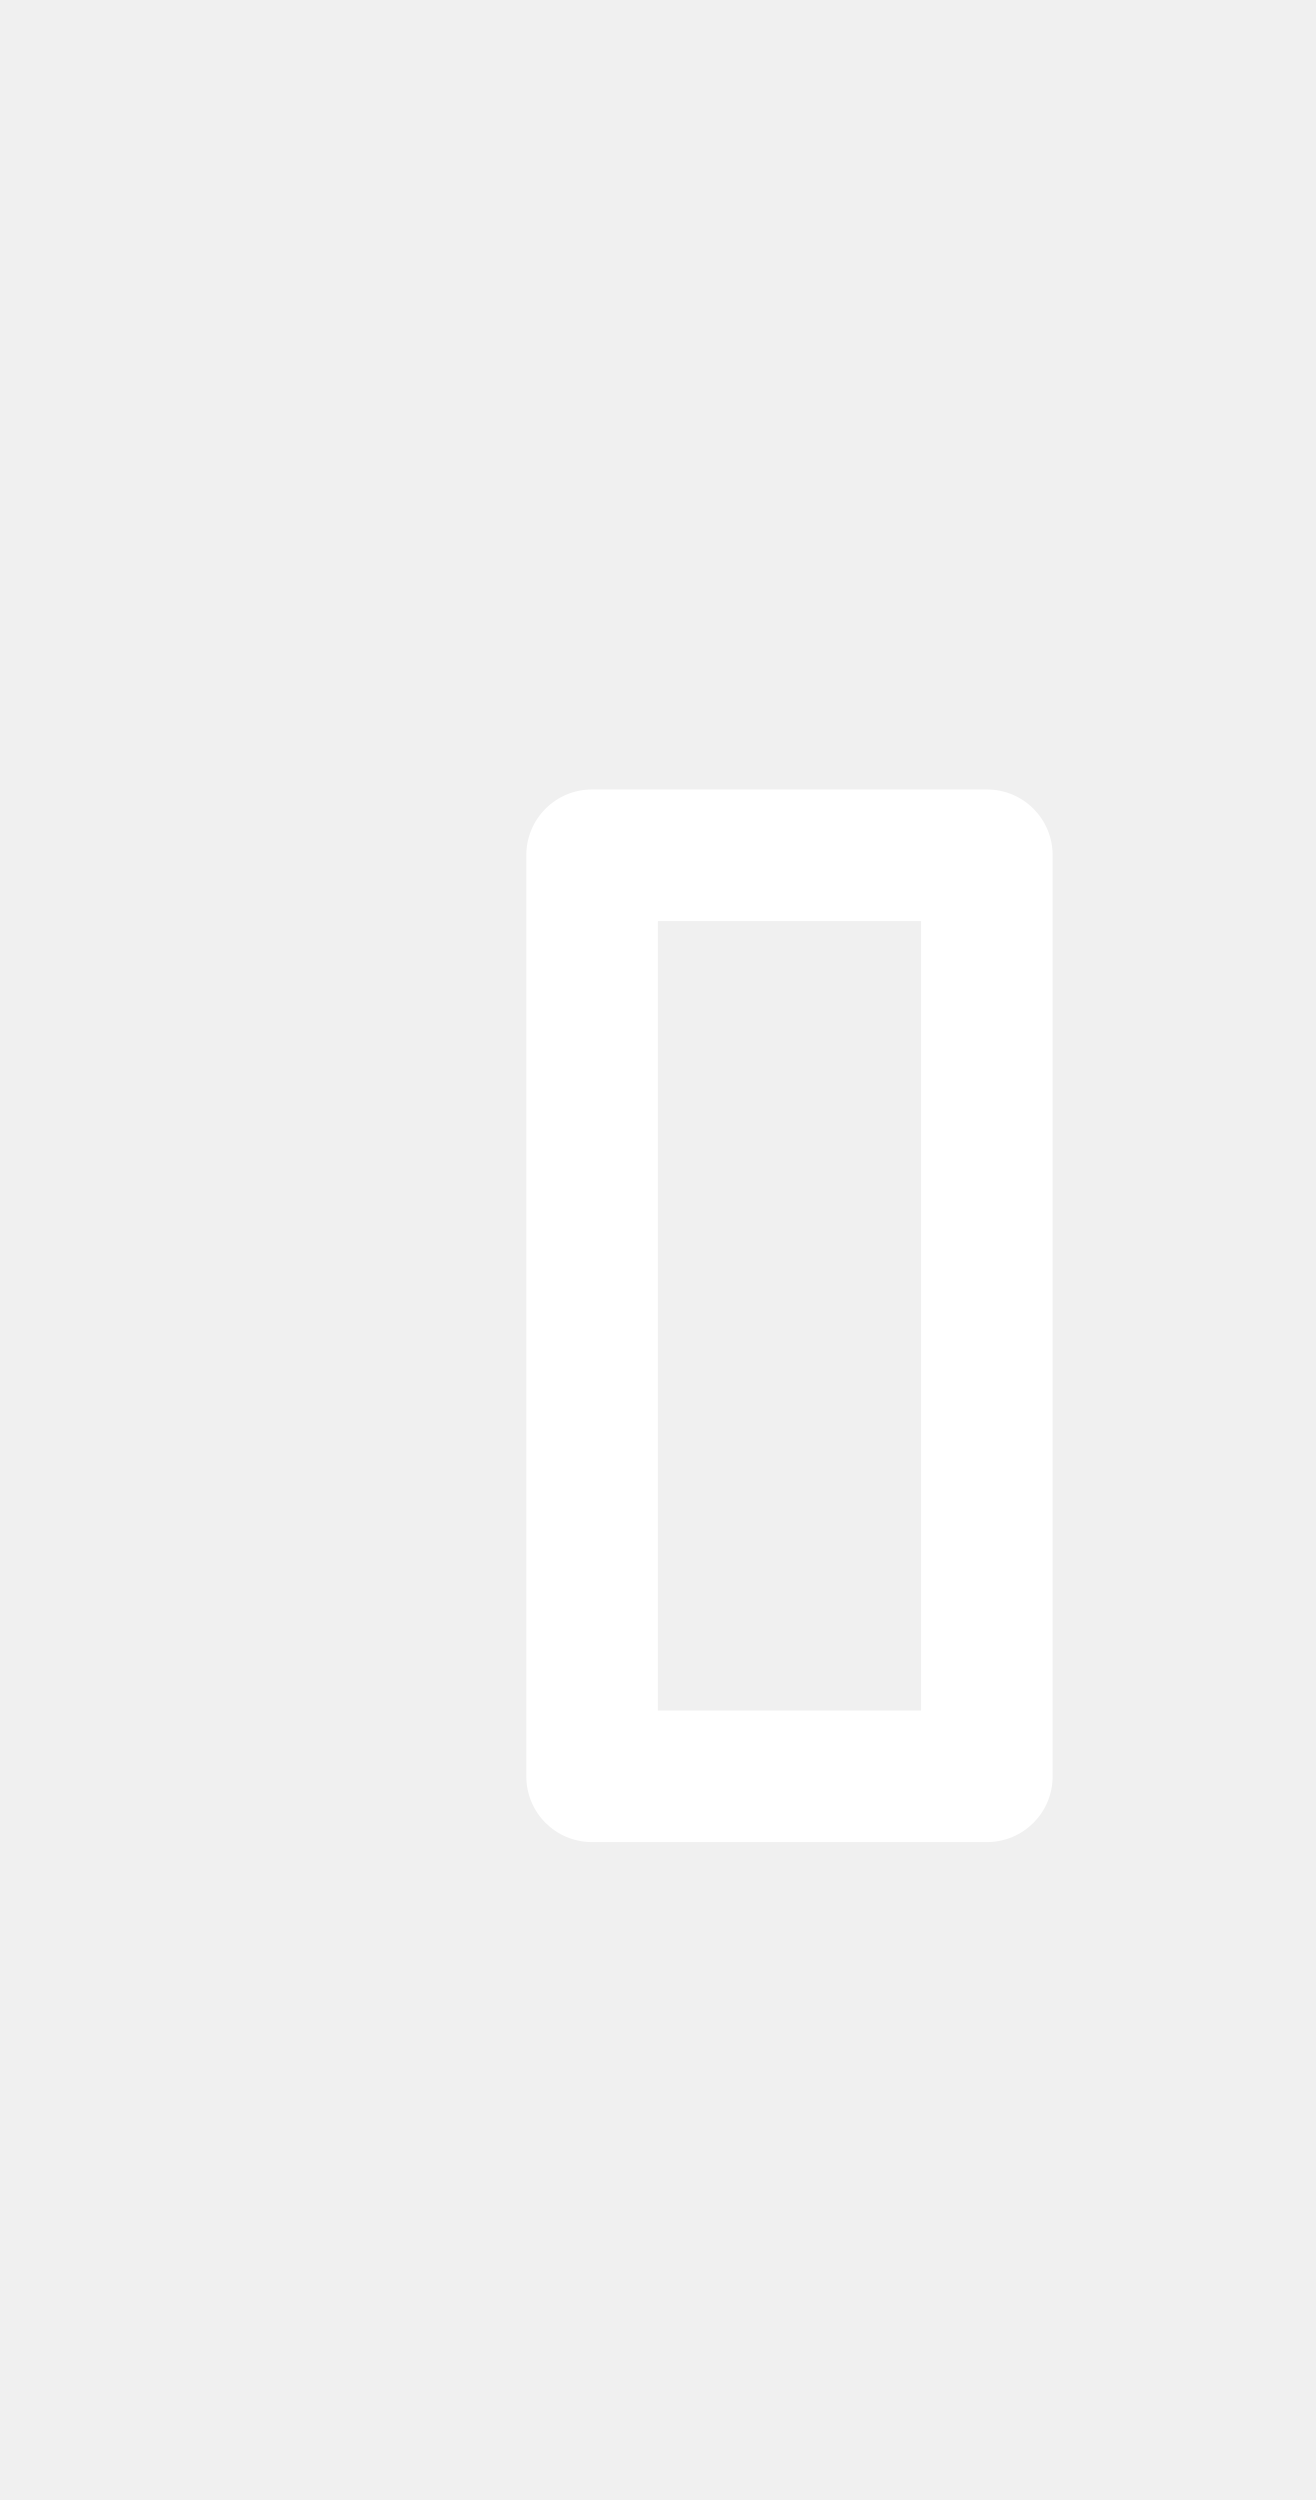
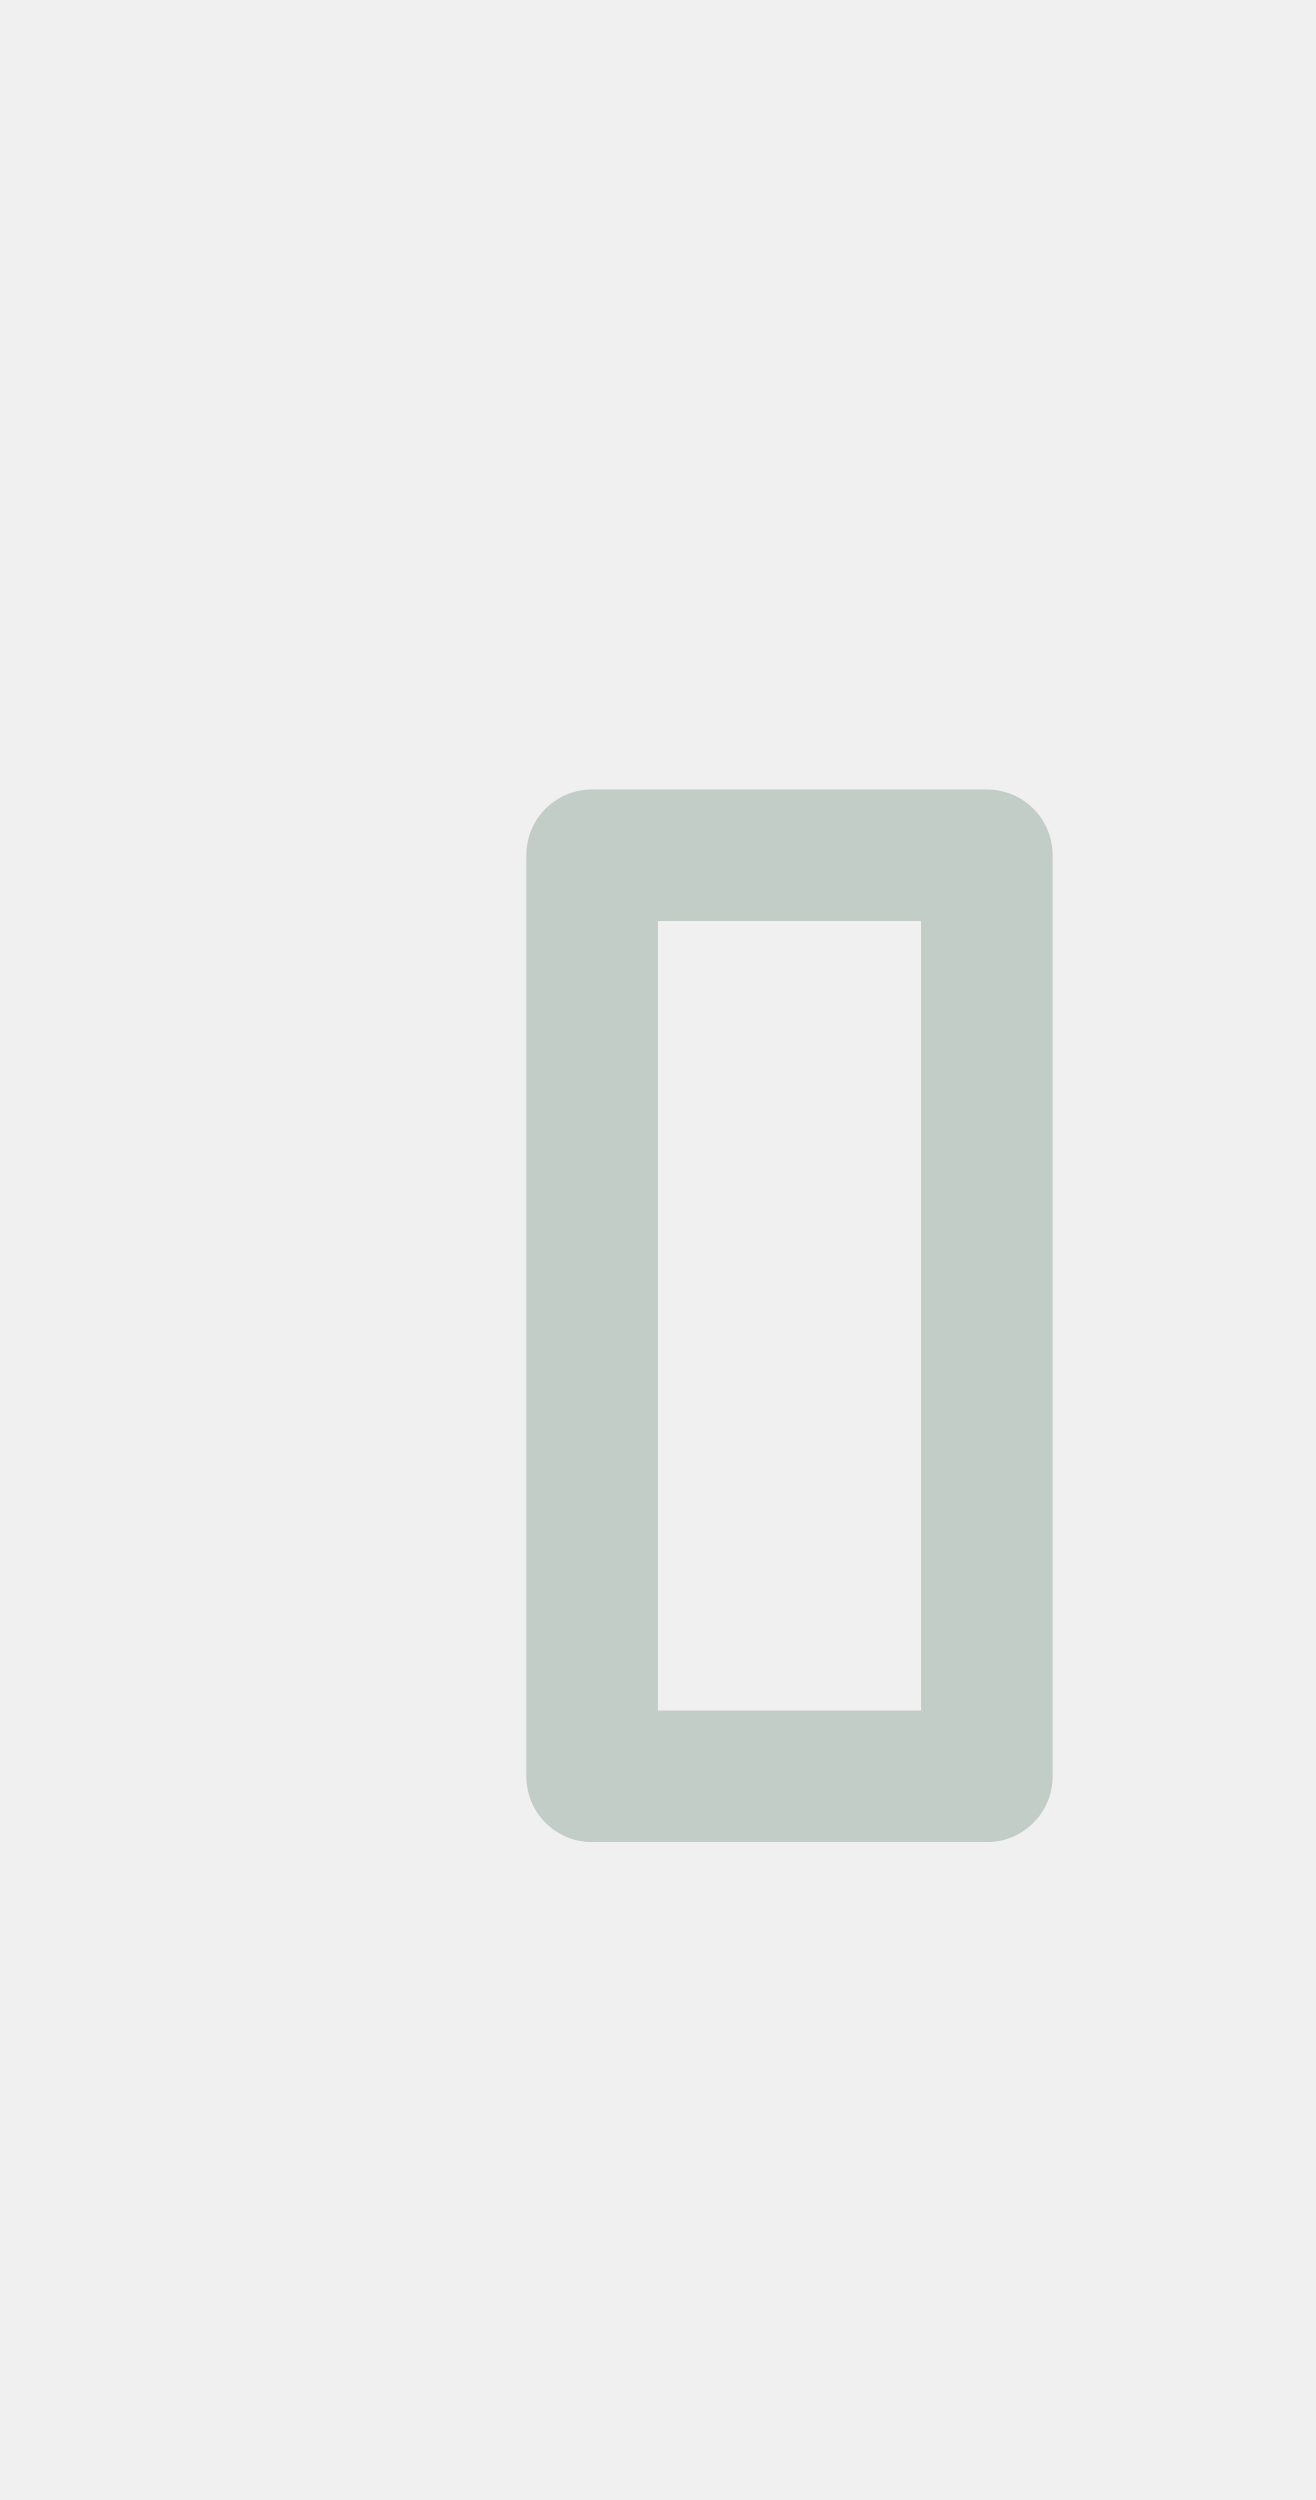
<svg xmlns="http://www.w3.org/2000/svg" width="10" height="19">
  <defs>
    <clipPath>
-       <rect width="10" height="19" x="20" y="1033.36" opacity="0.12" fill="#2e8b57" color="#d3dae3" />
+       <rect width="10" height="19" x="20" y="1033.36" opacity="0.12" fill="#2e8b57" color="#c3cdc8" />
    </clipPath>
  </defs>
  <g transform="translate(0,-1033.362)">
-     <path d="m 4.5,1039.362 c -0.277,0 -0.5,0.223 -0.5,0.5 l 0,7 c 0,0.277 0.223,0.5 0.5,0.5 l 3,0 c 0.277,0 0.5,-0.223 0.5,-0.5 l 0,-7 c 0,-0.277 -0.223,-0.5 -0.5,-0.5 l -3,0 z m 0.5,1 2,0 0,6 -2,0 0,-6 z" fill="#ffffff" />
+     <path d="m 4.5,1039.362 c -0.277,0 -0.5,0.223 -0.5,0.5 l 0,7 c 0,0.277 0.223,0.5 0.5,0.5 l 3,0 c 0.277,0 0.5,-0.223 0.5,-0.5 l 0,-7 c 0,-0.277 -0.223,-0.5 -0.5,-0.5 l -3,0 z m 0.5,1 2,0 0,6 -2,0 0,-6 z" fill="#c3cdc8" />
  </g>
</svg>
